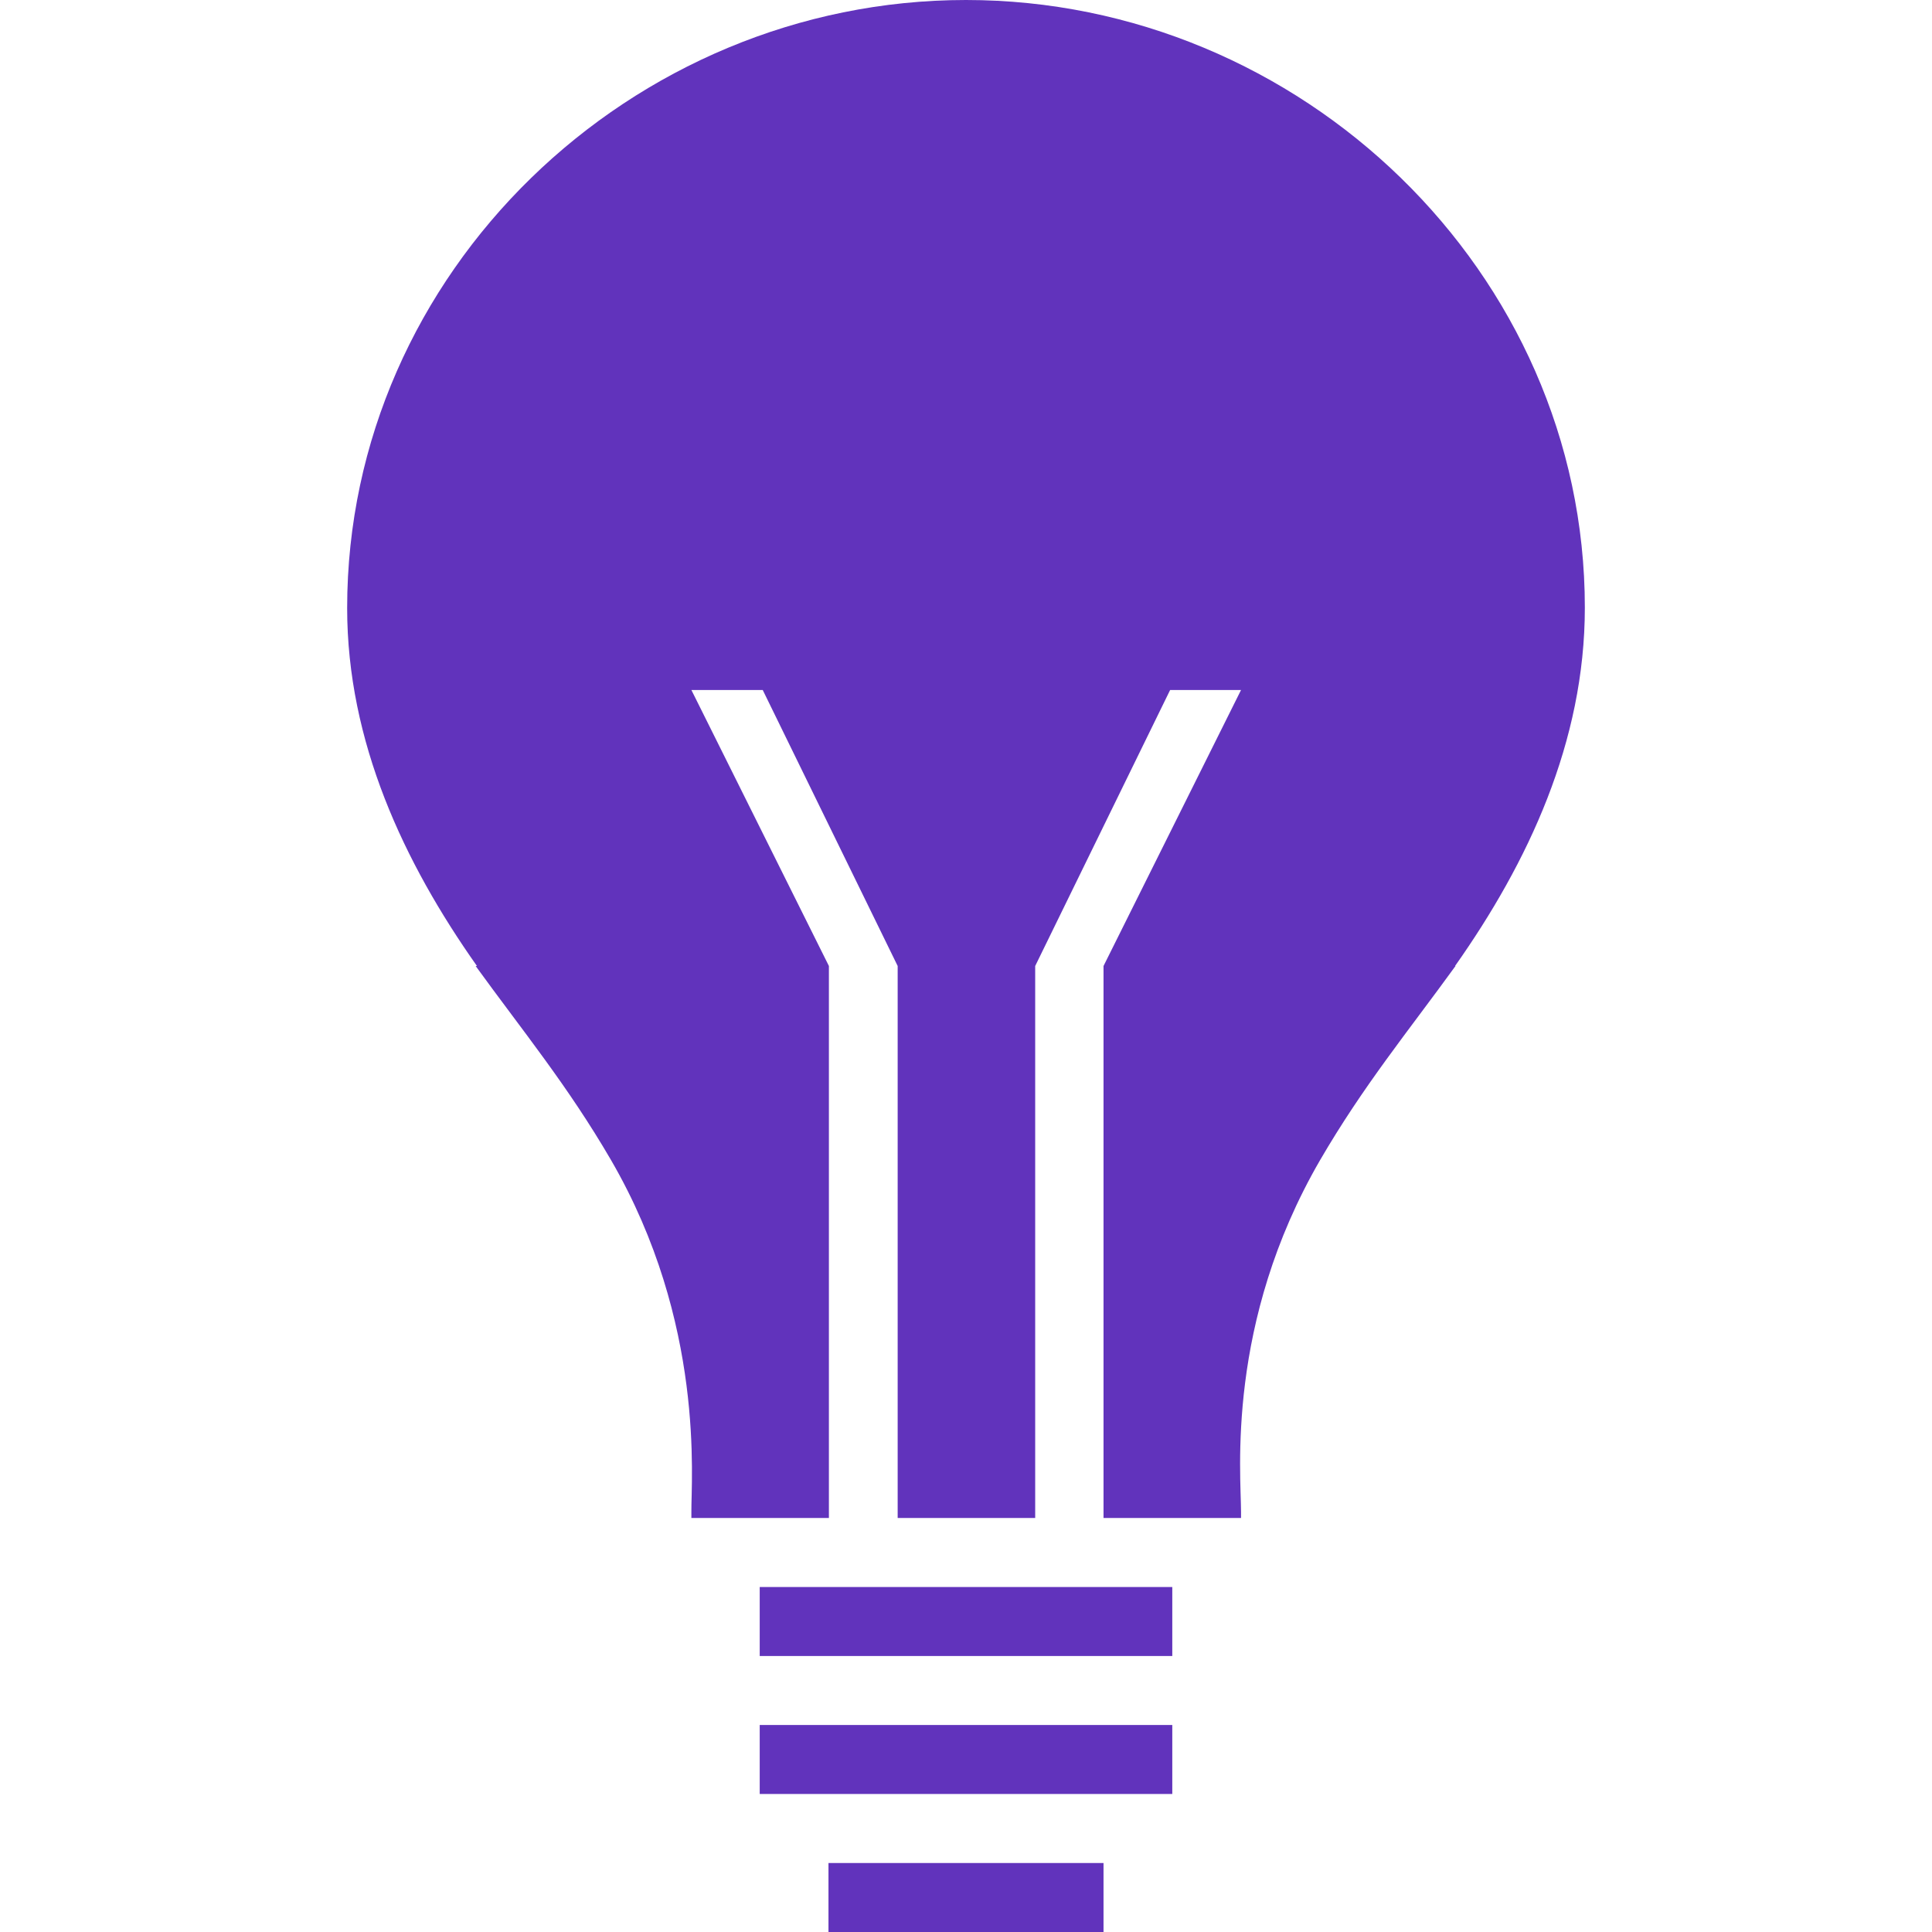
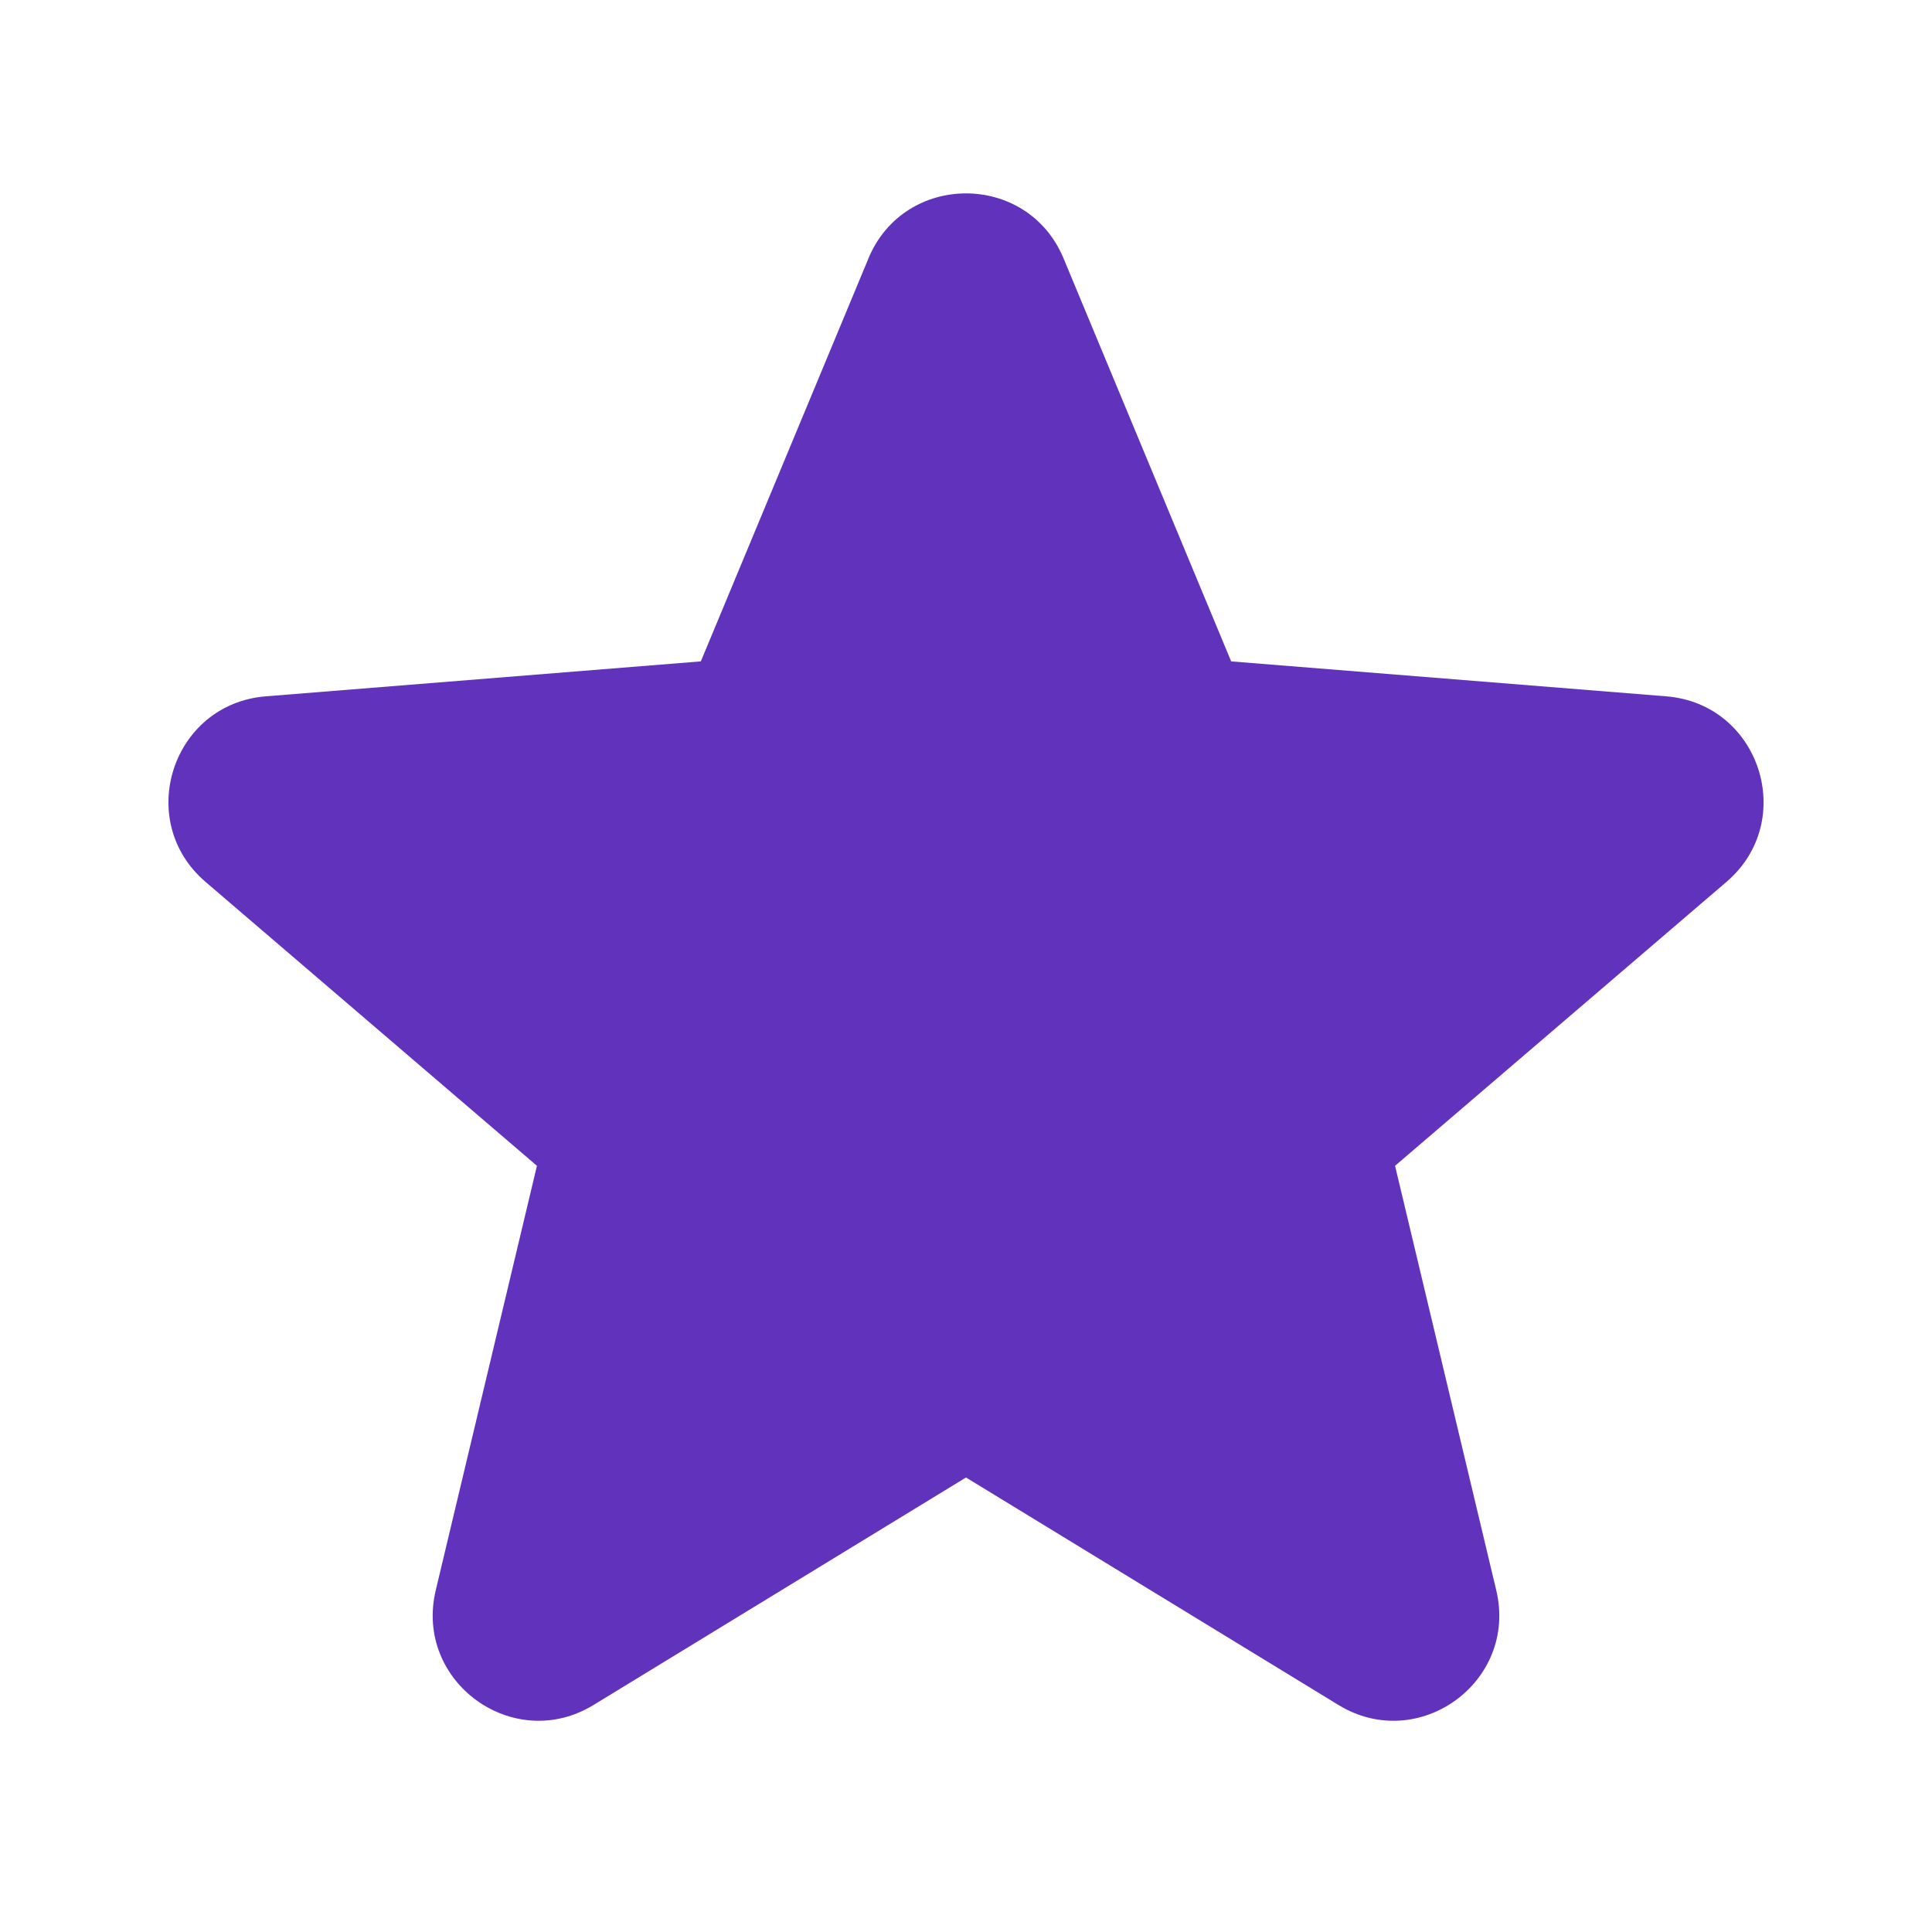
- <svg xmlns="http://www.w3.org/2000/svg" width="24" height="24" viewBox="0 0 82 128" fill="none">
-   <path d="M82 40.257C82 18.029 63.18 0 41 0C18.82 0 0 18.029 0 40.286C0 49.143 3.758 57.143 8.599 64H8.513C11.617 68.286 14.606 71.914 17.482 76.857C23.746 87.657 22.778 98.086 22.806 100.171V100.571H31.917V64L22.806 45.714H27.533L36.473 64V100.571H45.584V64L54.524 45.714H59.222L50.111 64V100.571H59.222V100.171C59.222 97.629 58.197 87.657 64.461 76.857C67.337 71.914 70.326 68.286 73.43 64H73.401C78.242 57.143 82 49.143 82 40.257ZM31.889 123.429H50.111V128H31.889V123.429ZM27.333 114.286H54.667V118.857H27.333V114.286ZM27.333 105.143H54.667V109.714H27.333V105.143Z" fill="#6133BC" />
+ <svg xmlns="http://www.w3.org/2000/svg" width="24" height="24" viewBox="0 0 24 24" fill="#6133BC" class="size-6">
+   <path fill-rule="evenodd" d="M10.788 3.21c.448-1.077 1.976-1.077 2.424 0l2.082 5.006 5.404.434c1.164.093 1.636 1.545.749 2.305l-4.117 3.527 1.257 5.273c.271 1.136-.964 2.033-1.96 1.425L12 18.354 7.373 21.18c-.996.608-2.231-.29-1.96-1.425l1.257-5.273-4.117-3.527c-.887-.76-.415-2.212.749-2.305l5.404-.434 2.082-5.005Z" clip-rule="evenodd" />
</svg>
